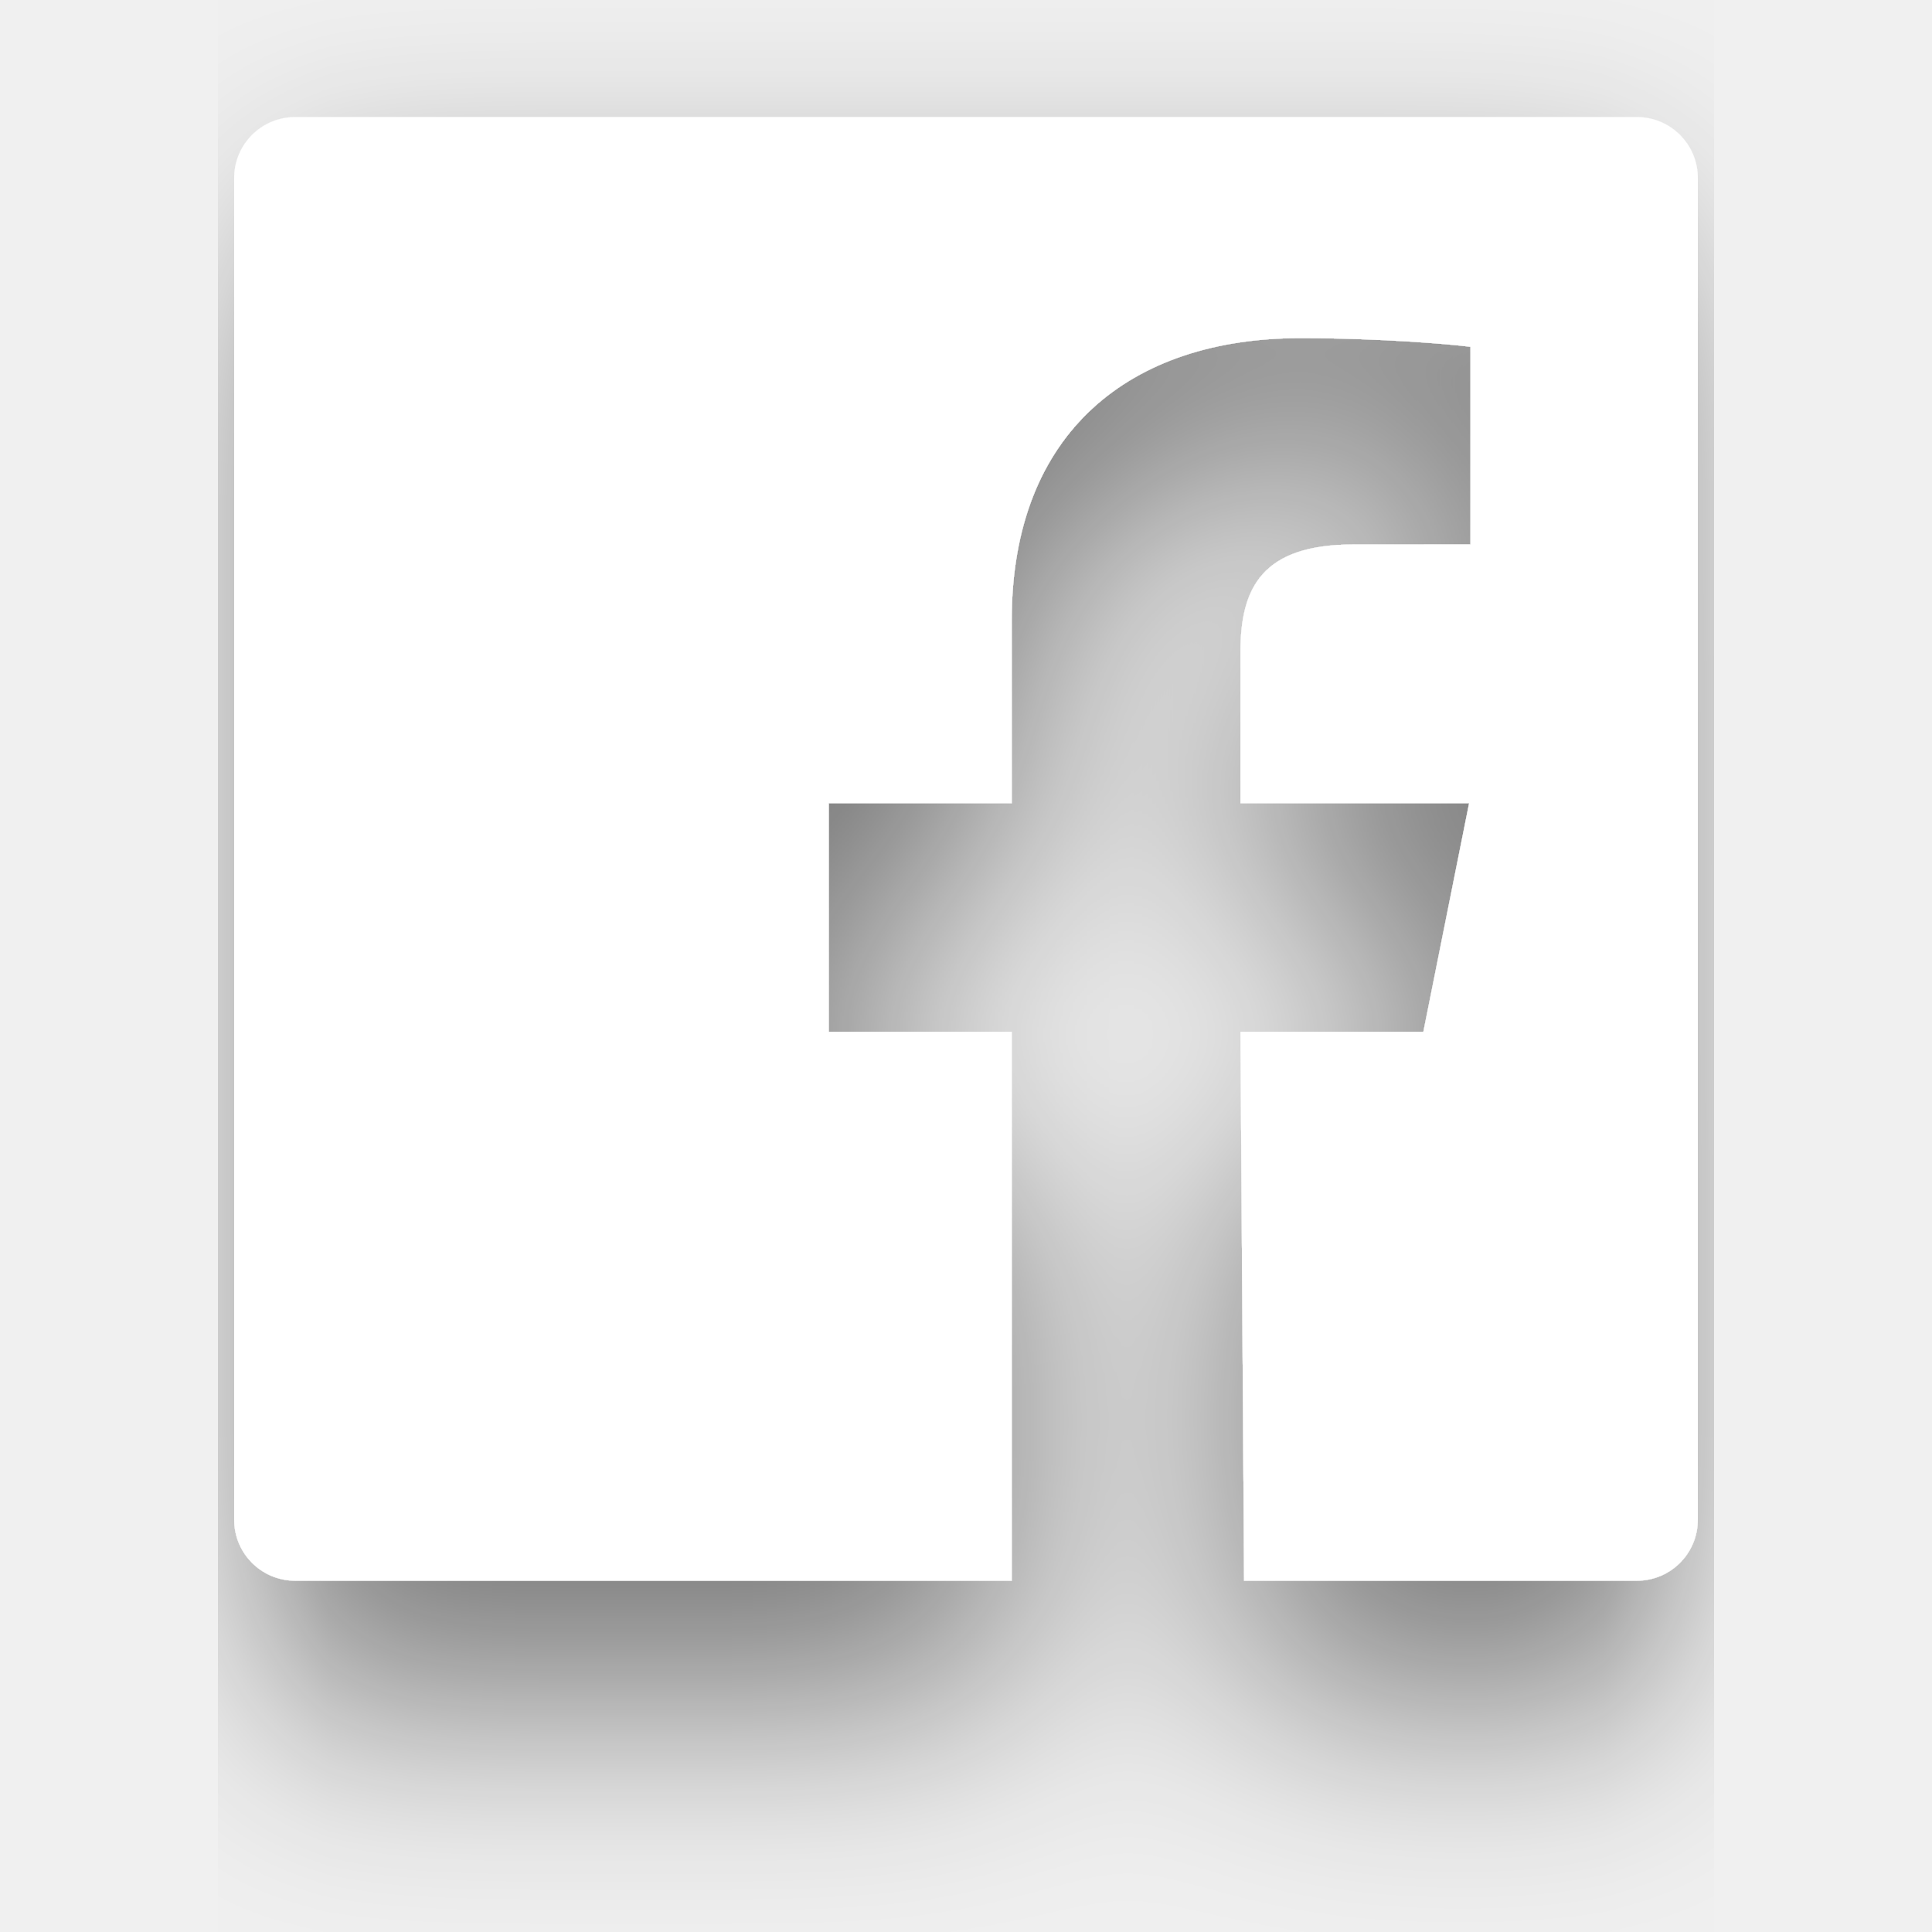
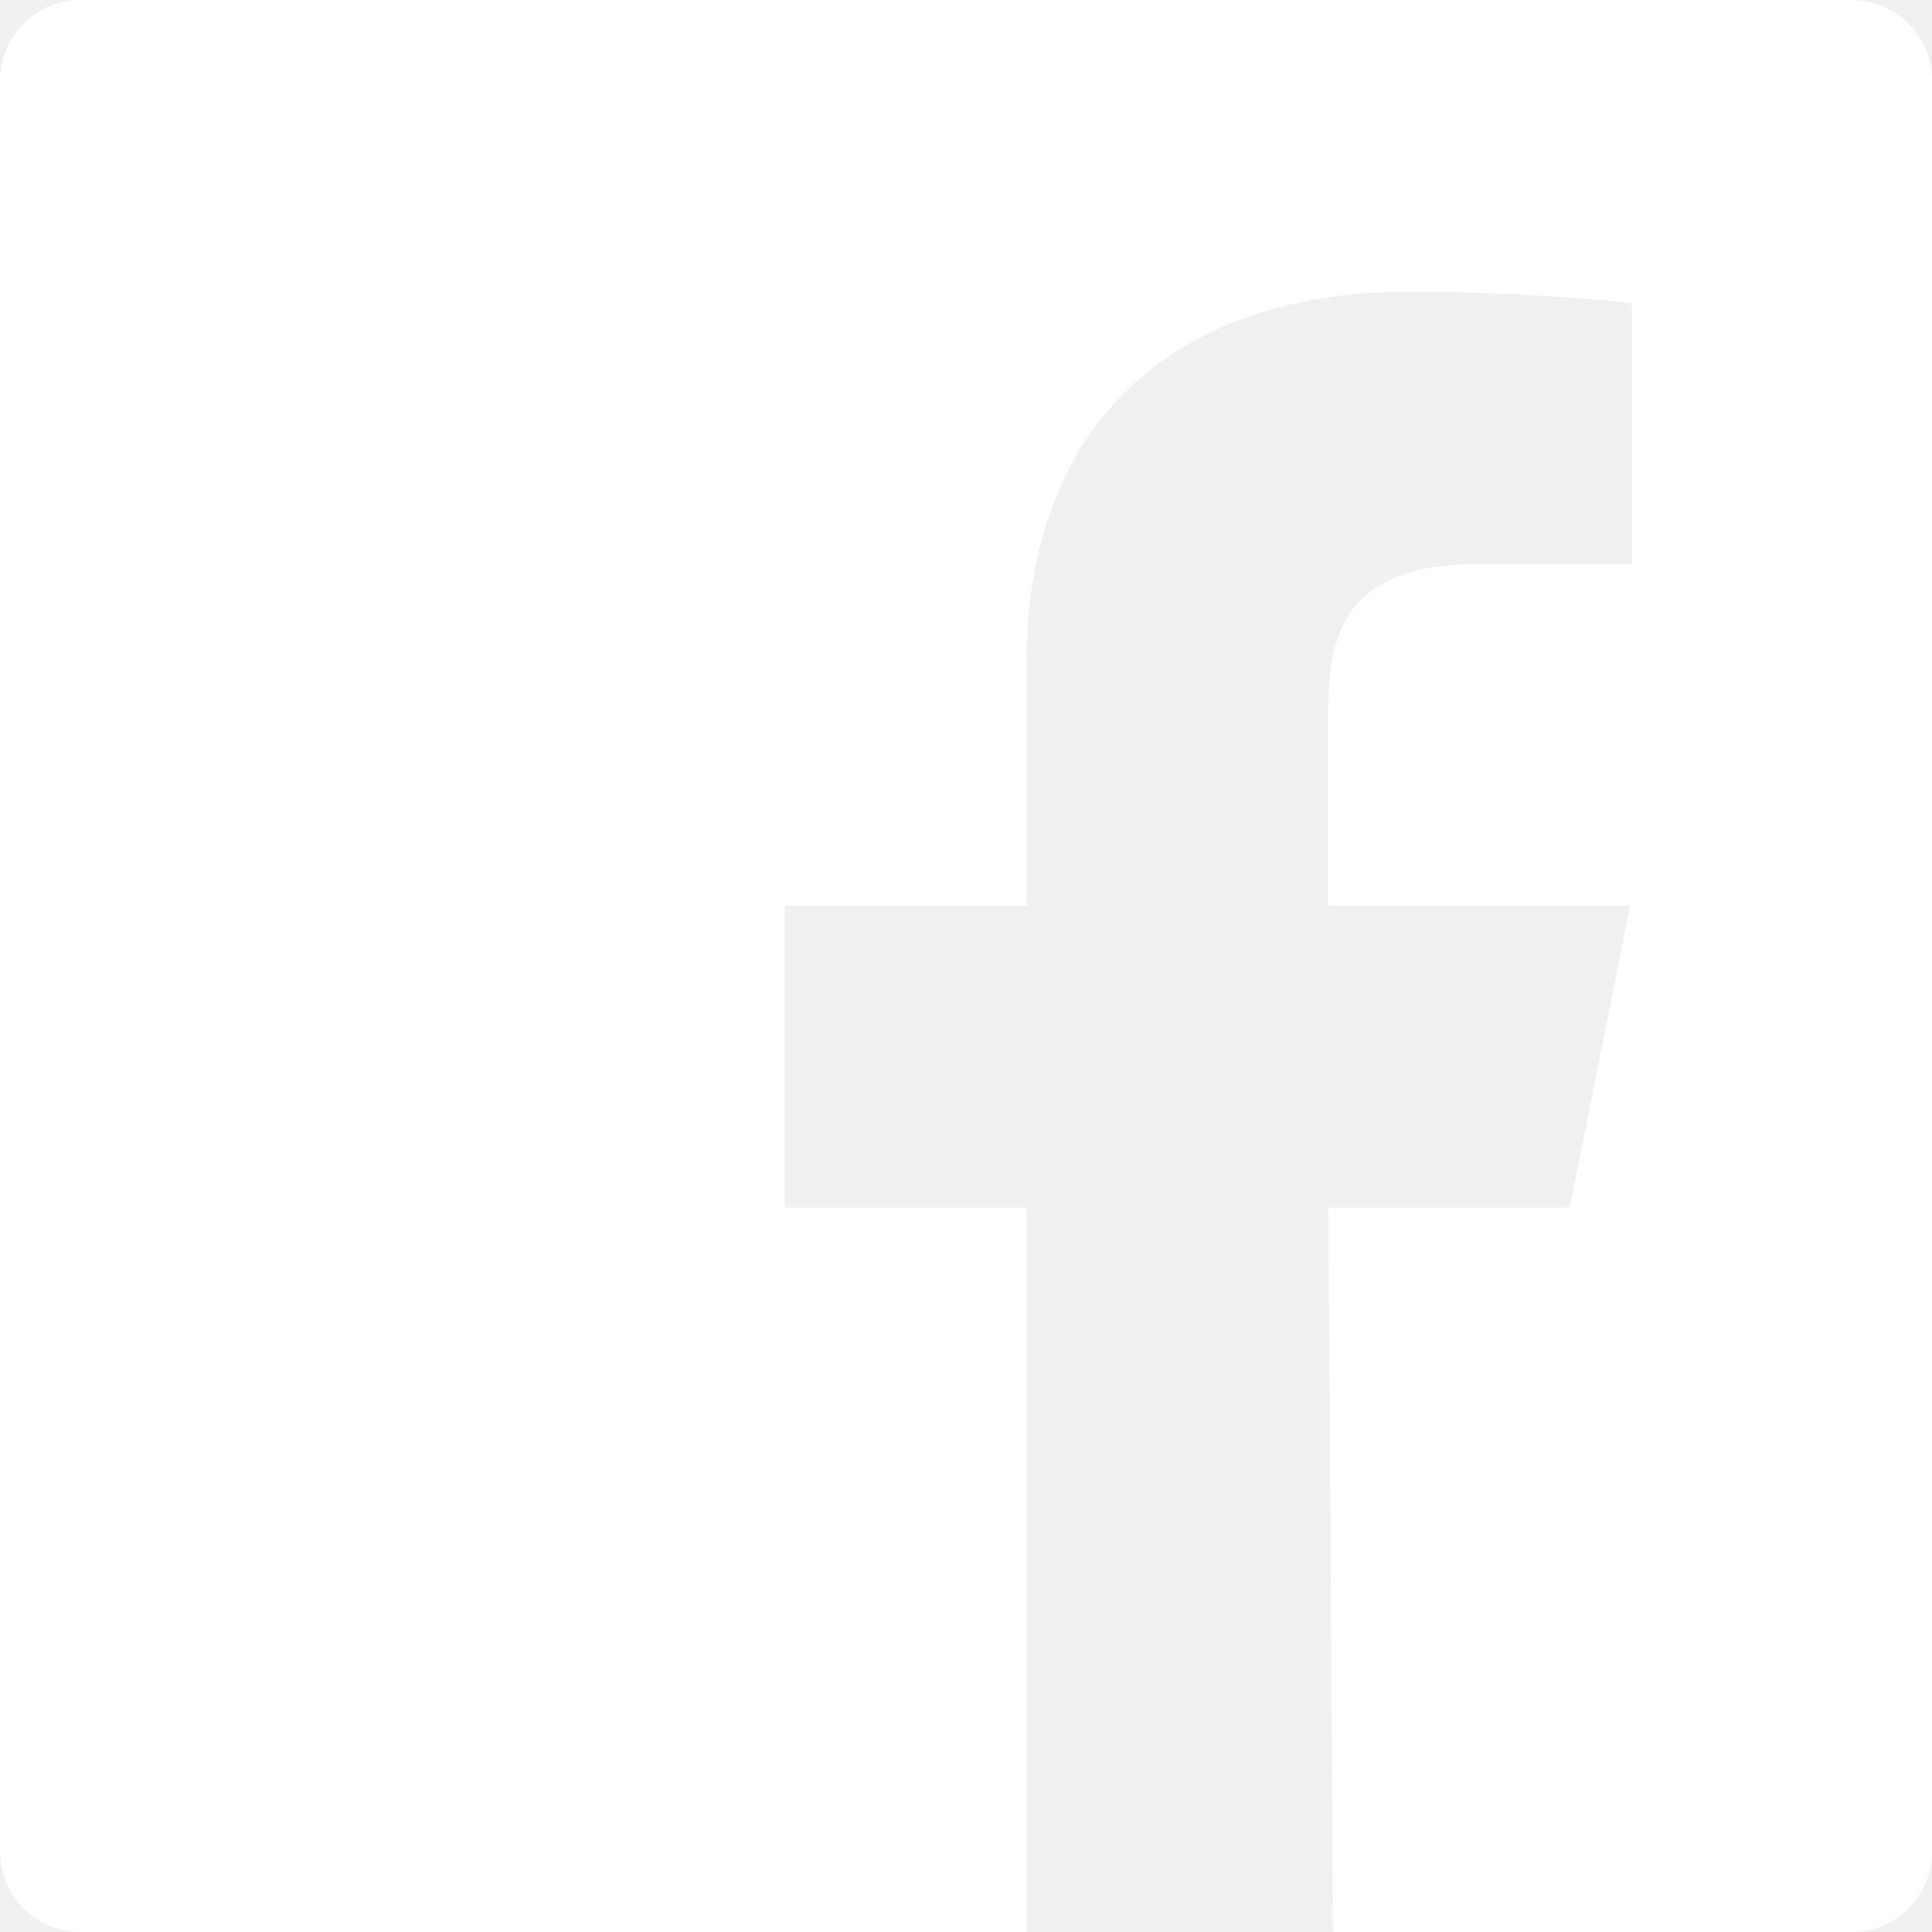
- <svg xmlns="http://www.w3.org/2000/svg" width="33px" height="33px" viewBox="0 0 33 33" version="1.1">
-   <defs>
-     <filter x="-1.1%" y="-20.0%" width="102.2%" height="156.0%" filterUnits="objectBoundingBox" id="filter-1">
-       <feOffset dx="0" dy="2" in="SourceAlpha" result="shadowOffsetOuter1" />
-       <feGaussianBlur stdDeviation="2" in="shadowOffsetOuter1" result="shadowBlurOuter1" />
-       <feColorMatrix values="0 0 0 0 0   0 0 0 0 0   0 0 0 0 0  0 0 0 0.5 0" type="matrix" in="shadowBlurOuter1" result="shadowMatrixOuter1" />
-       <feMerge>
-         <feMergeNode in="shadowMatrixOuter1" />
-         <feMergeNode in="SourceGraphic" />
-       </feMerge>
-     </filter>
-   </defs>
+ <svg xmlns="http://www.w3.org/2000/svg" width="25px" height="25px" viewBox="0 0 25 25" version="1.1">
+   <defs />
  <g id="UI" stroke="none" stroke-width="1" fill="none" fill-rule="evenodd">
-     <g id="Group-8-Copy-2" filter="url(#filter-1)" transform="translate(4, 2)" fill="#FFFFFF">
+     <g id="Group-8-Copy-2" fill="#FFFFFF">
      <path d="M23.959,0 L1.042,0 C0.466,0 0,0.466 0,1.041 L0,23.959 C0,24.534 0.466,25 1.042,25 L13.281,25 L13.281,15.625 L10.156,15.625 L10.156,11.719 L13.281,11.719 L13.281,8.594 C13.281,5.365 15.326,3.776 18.206,3.776 C19.586,3.776 20.772,3.879 21.117,3.924 L21.117,7.299 L19.12,7.3 C17.553,7.3 17.188,8.045 17.188,9.137 L17.188,11.719 L21.094,11.719 L20.312,15.625 L17.188,15.625 L17.25,25 L23.959,25 C24.534,25 25,24.534 25,23.959 L25,1.041 C25,0.466 24.534,0 23.959,0" id="facebook" />
    </g>
  </g>
</svg>
